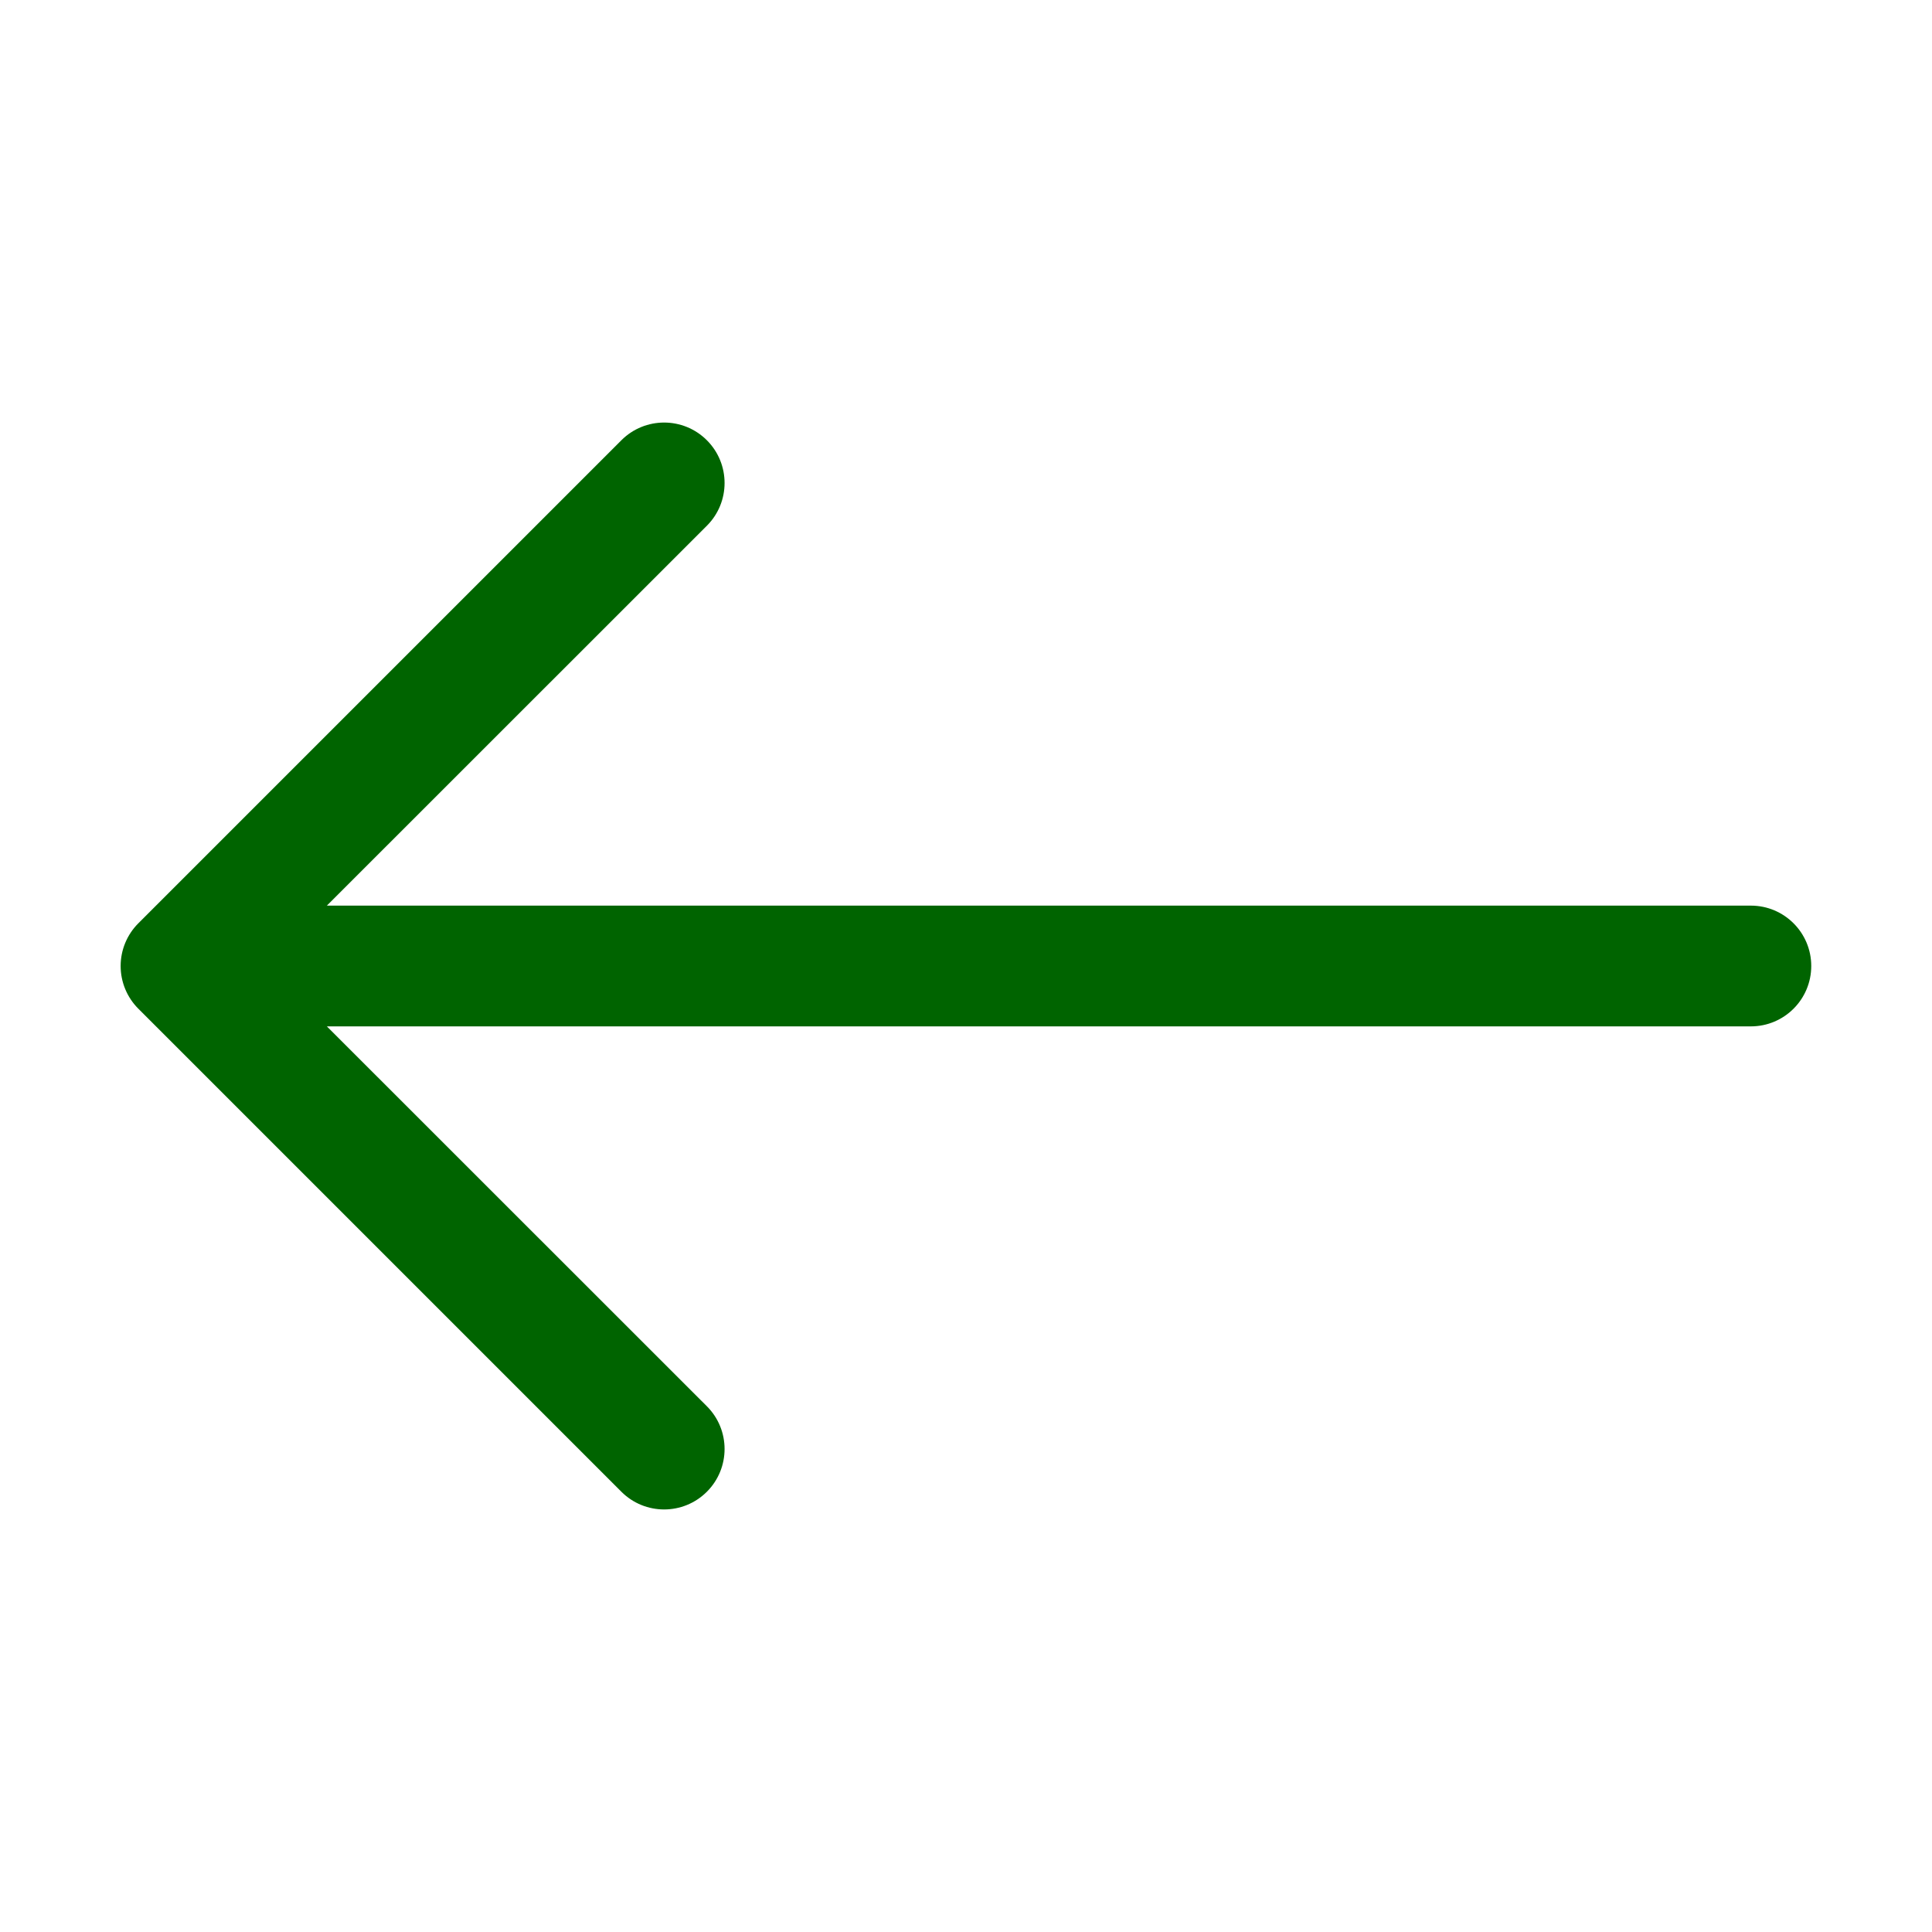
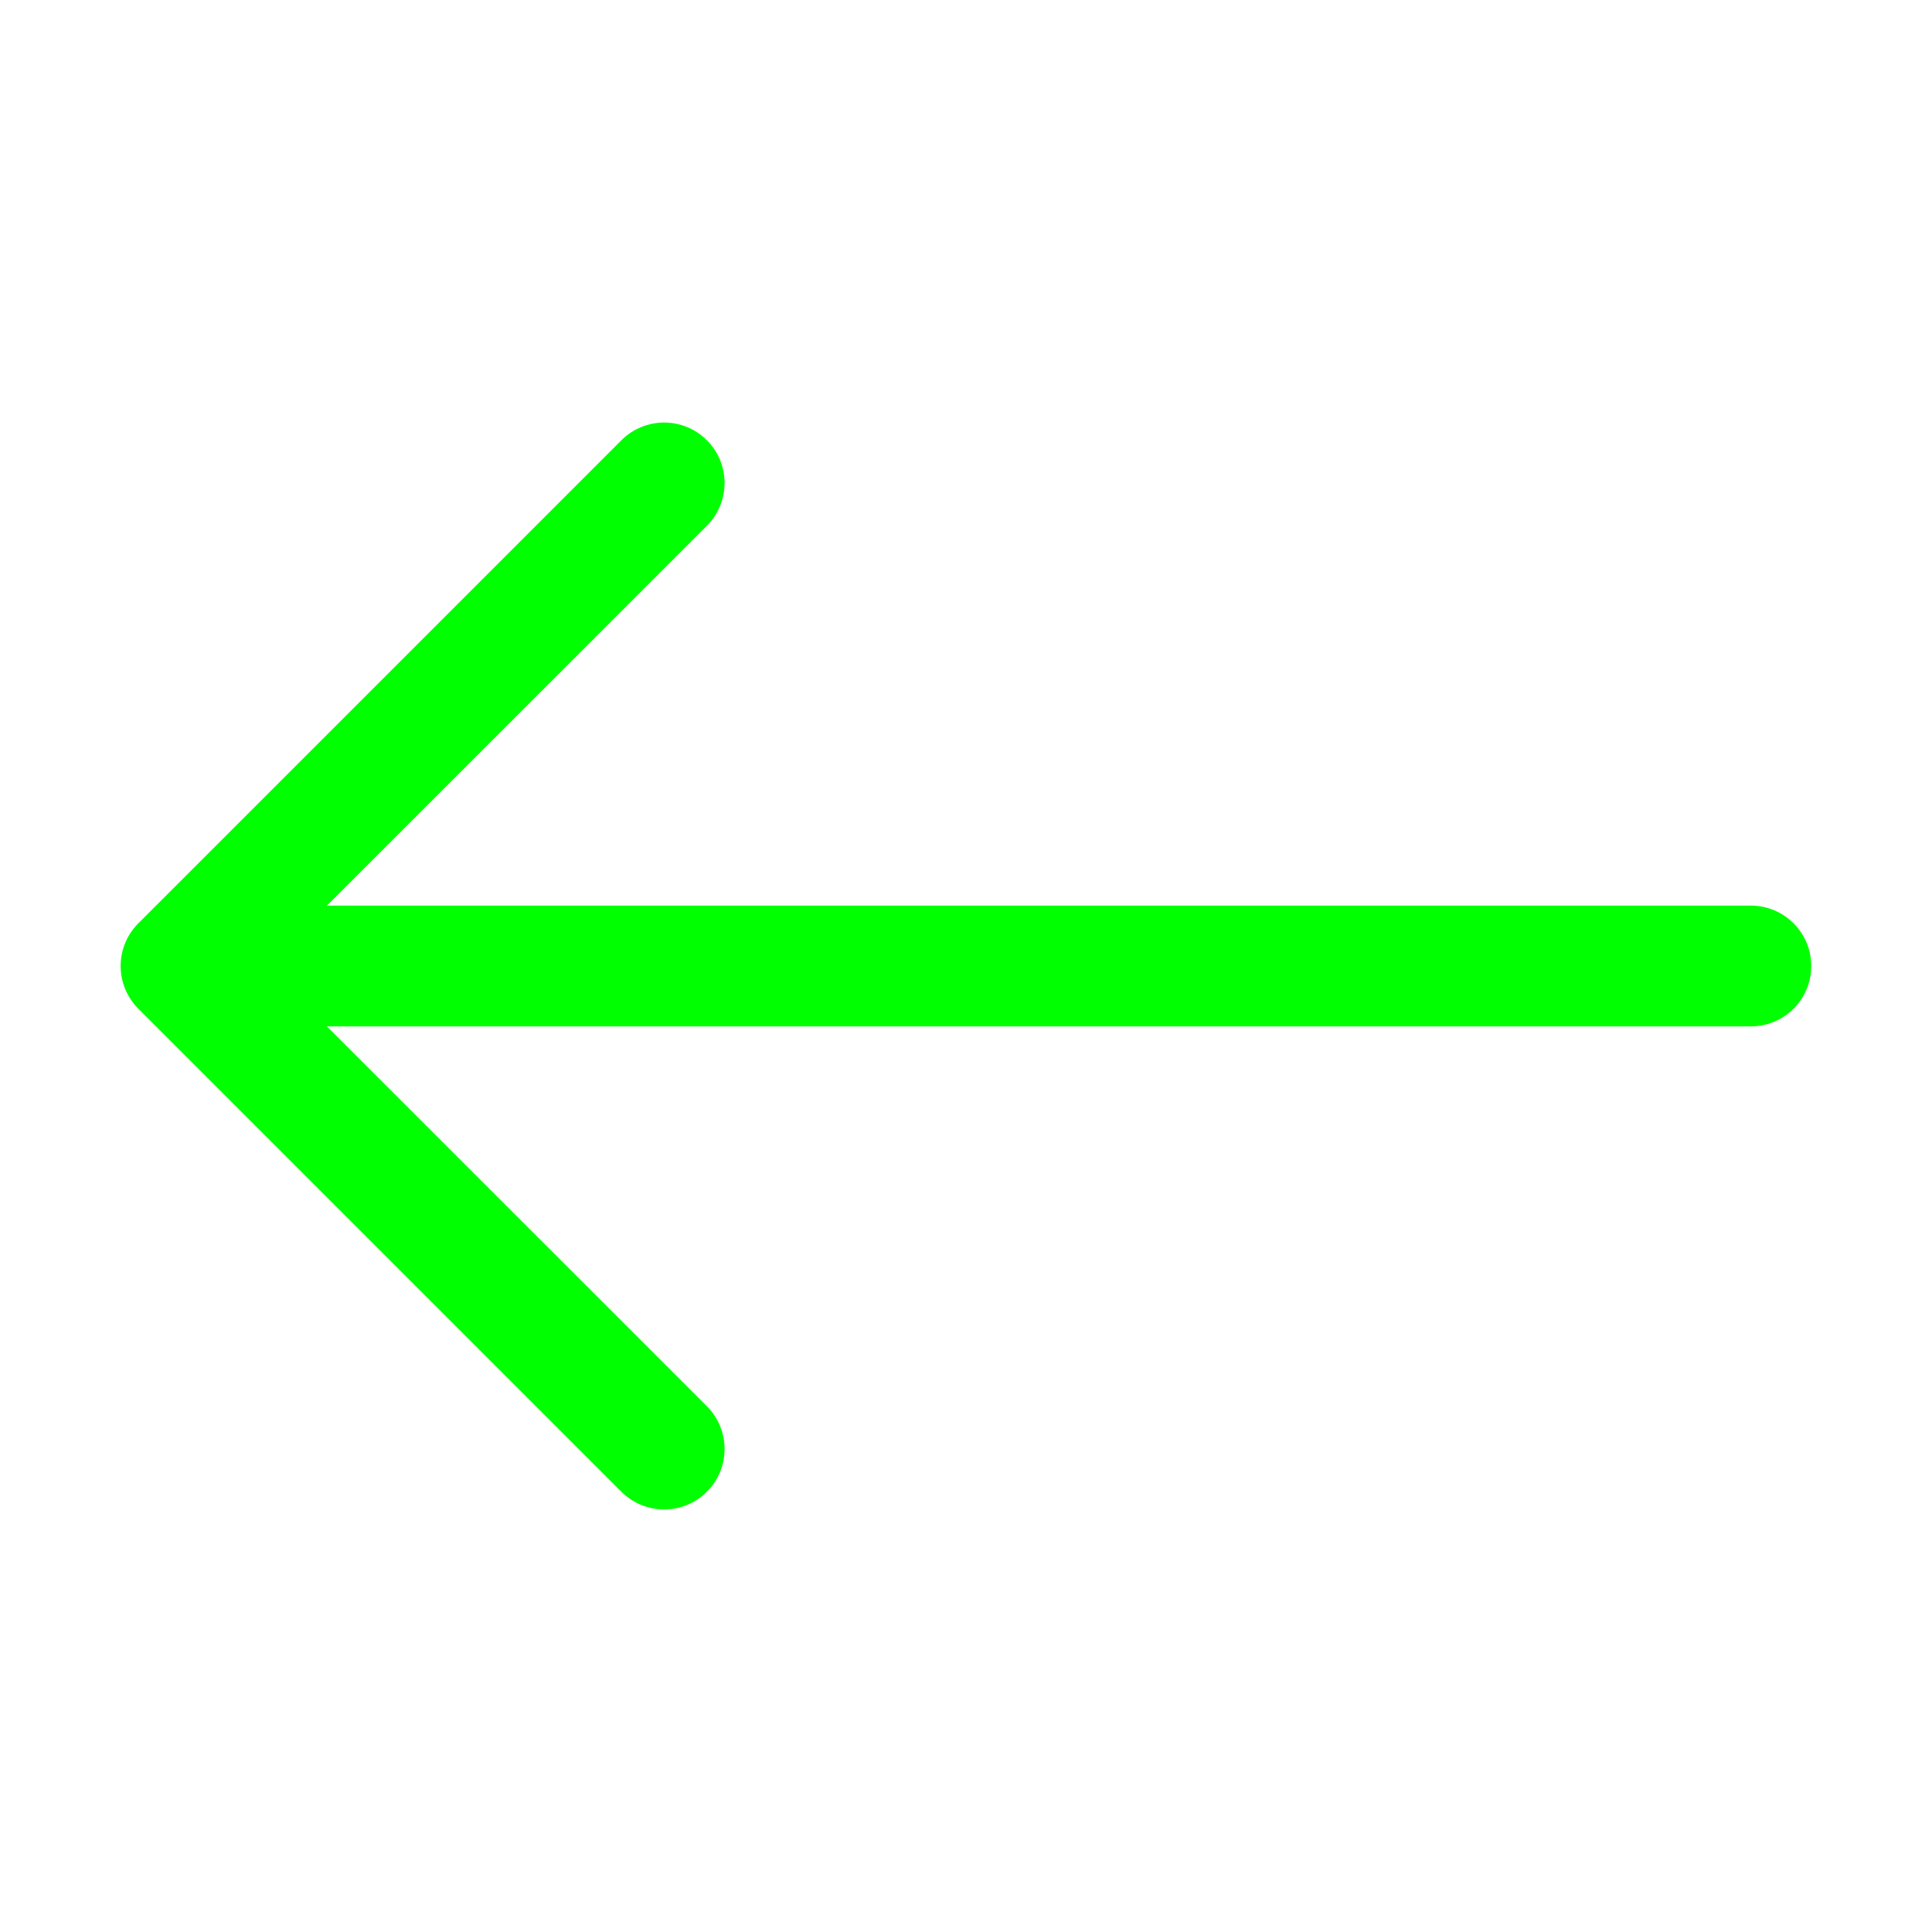
- <svg xmlns="http://www.w3.org/2000/svg" width="16" height="16" fill="darkgreen" class="bi bi-arrow-left" viewBox="0 0 16 16">
+ <svg xmlns="http://www.w3.org/2000/svg" width="16" height="16" fill="lime" class="bi bi-arrow-left" viewBox="0 0 16 16">
  <path fill-rule="evenodd" d="M15 8a.5.5 0 0 0-.5-.5H2.707l3.147-3.146a.5.5 0 1 0-.708-.708l-4 4a.5.5 0 0 0 0 .708l4 4a.5.5 0 0 0 .708-.708L2.707 8.5H14.5A.5.5 0 0 0 15 8" />
</svg>
